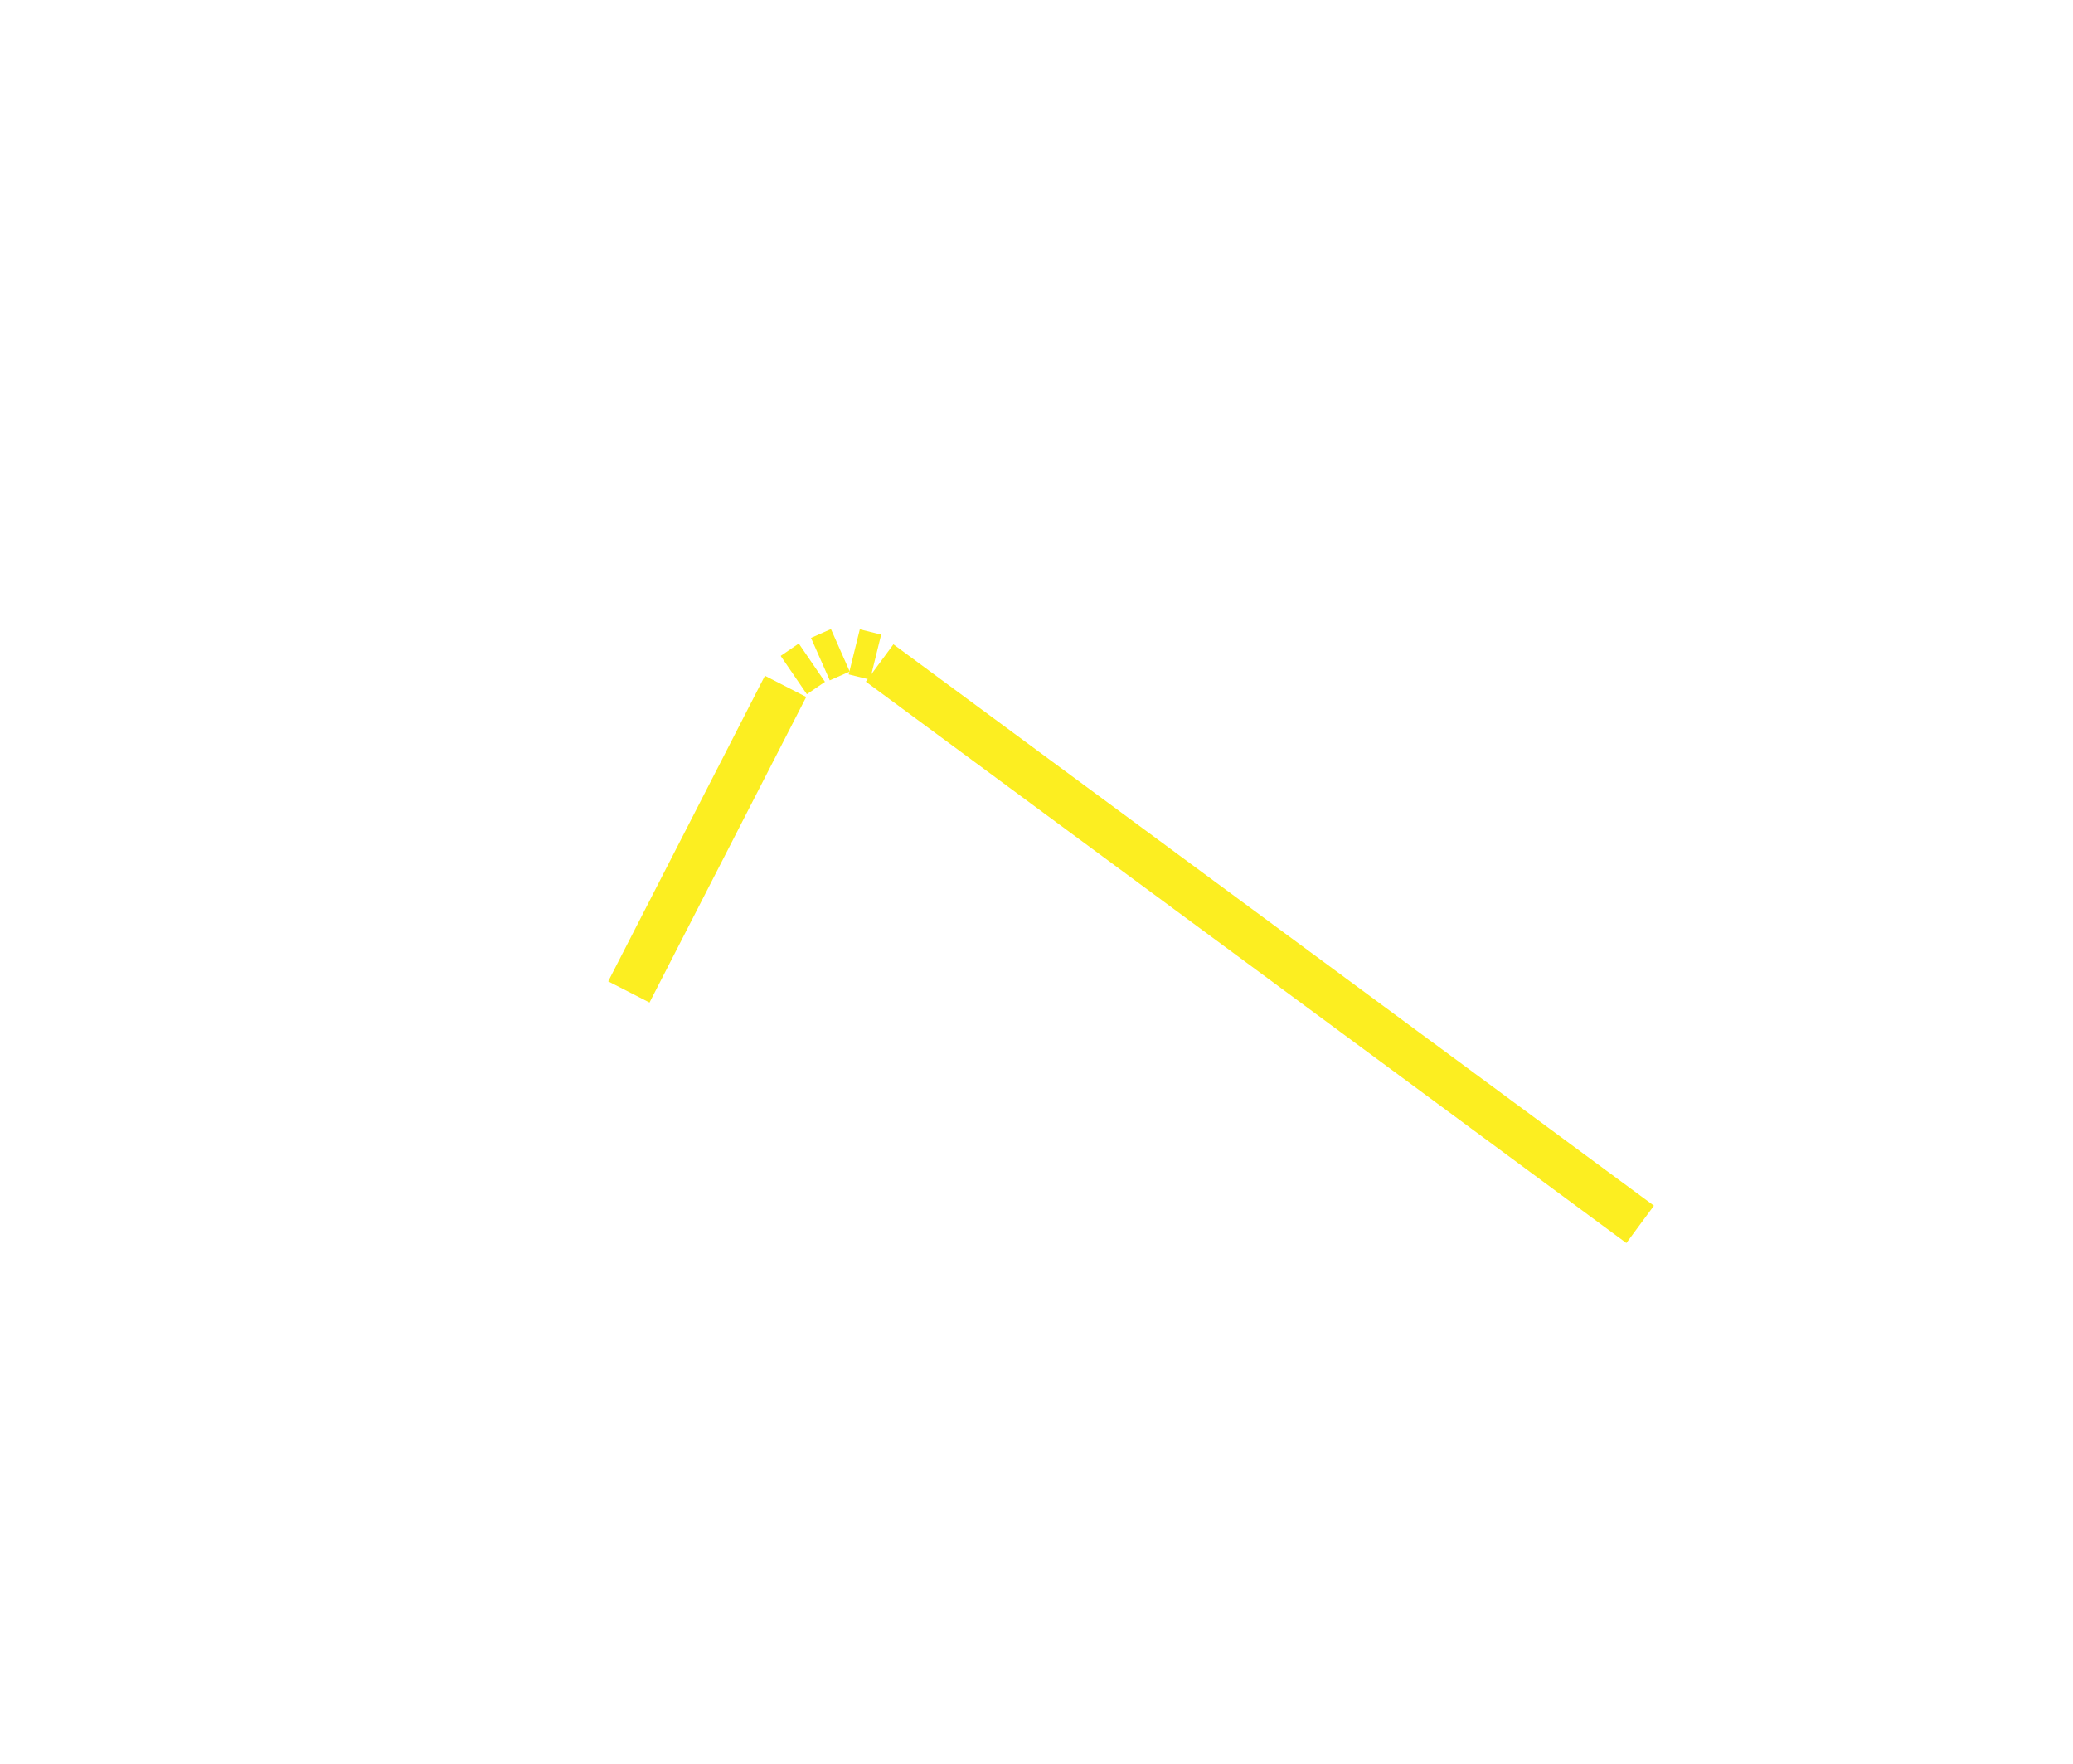
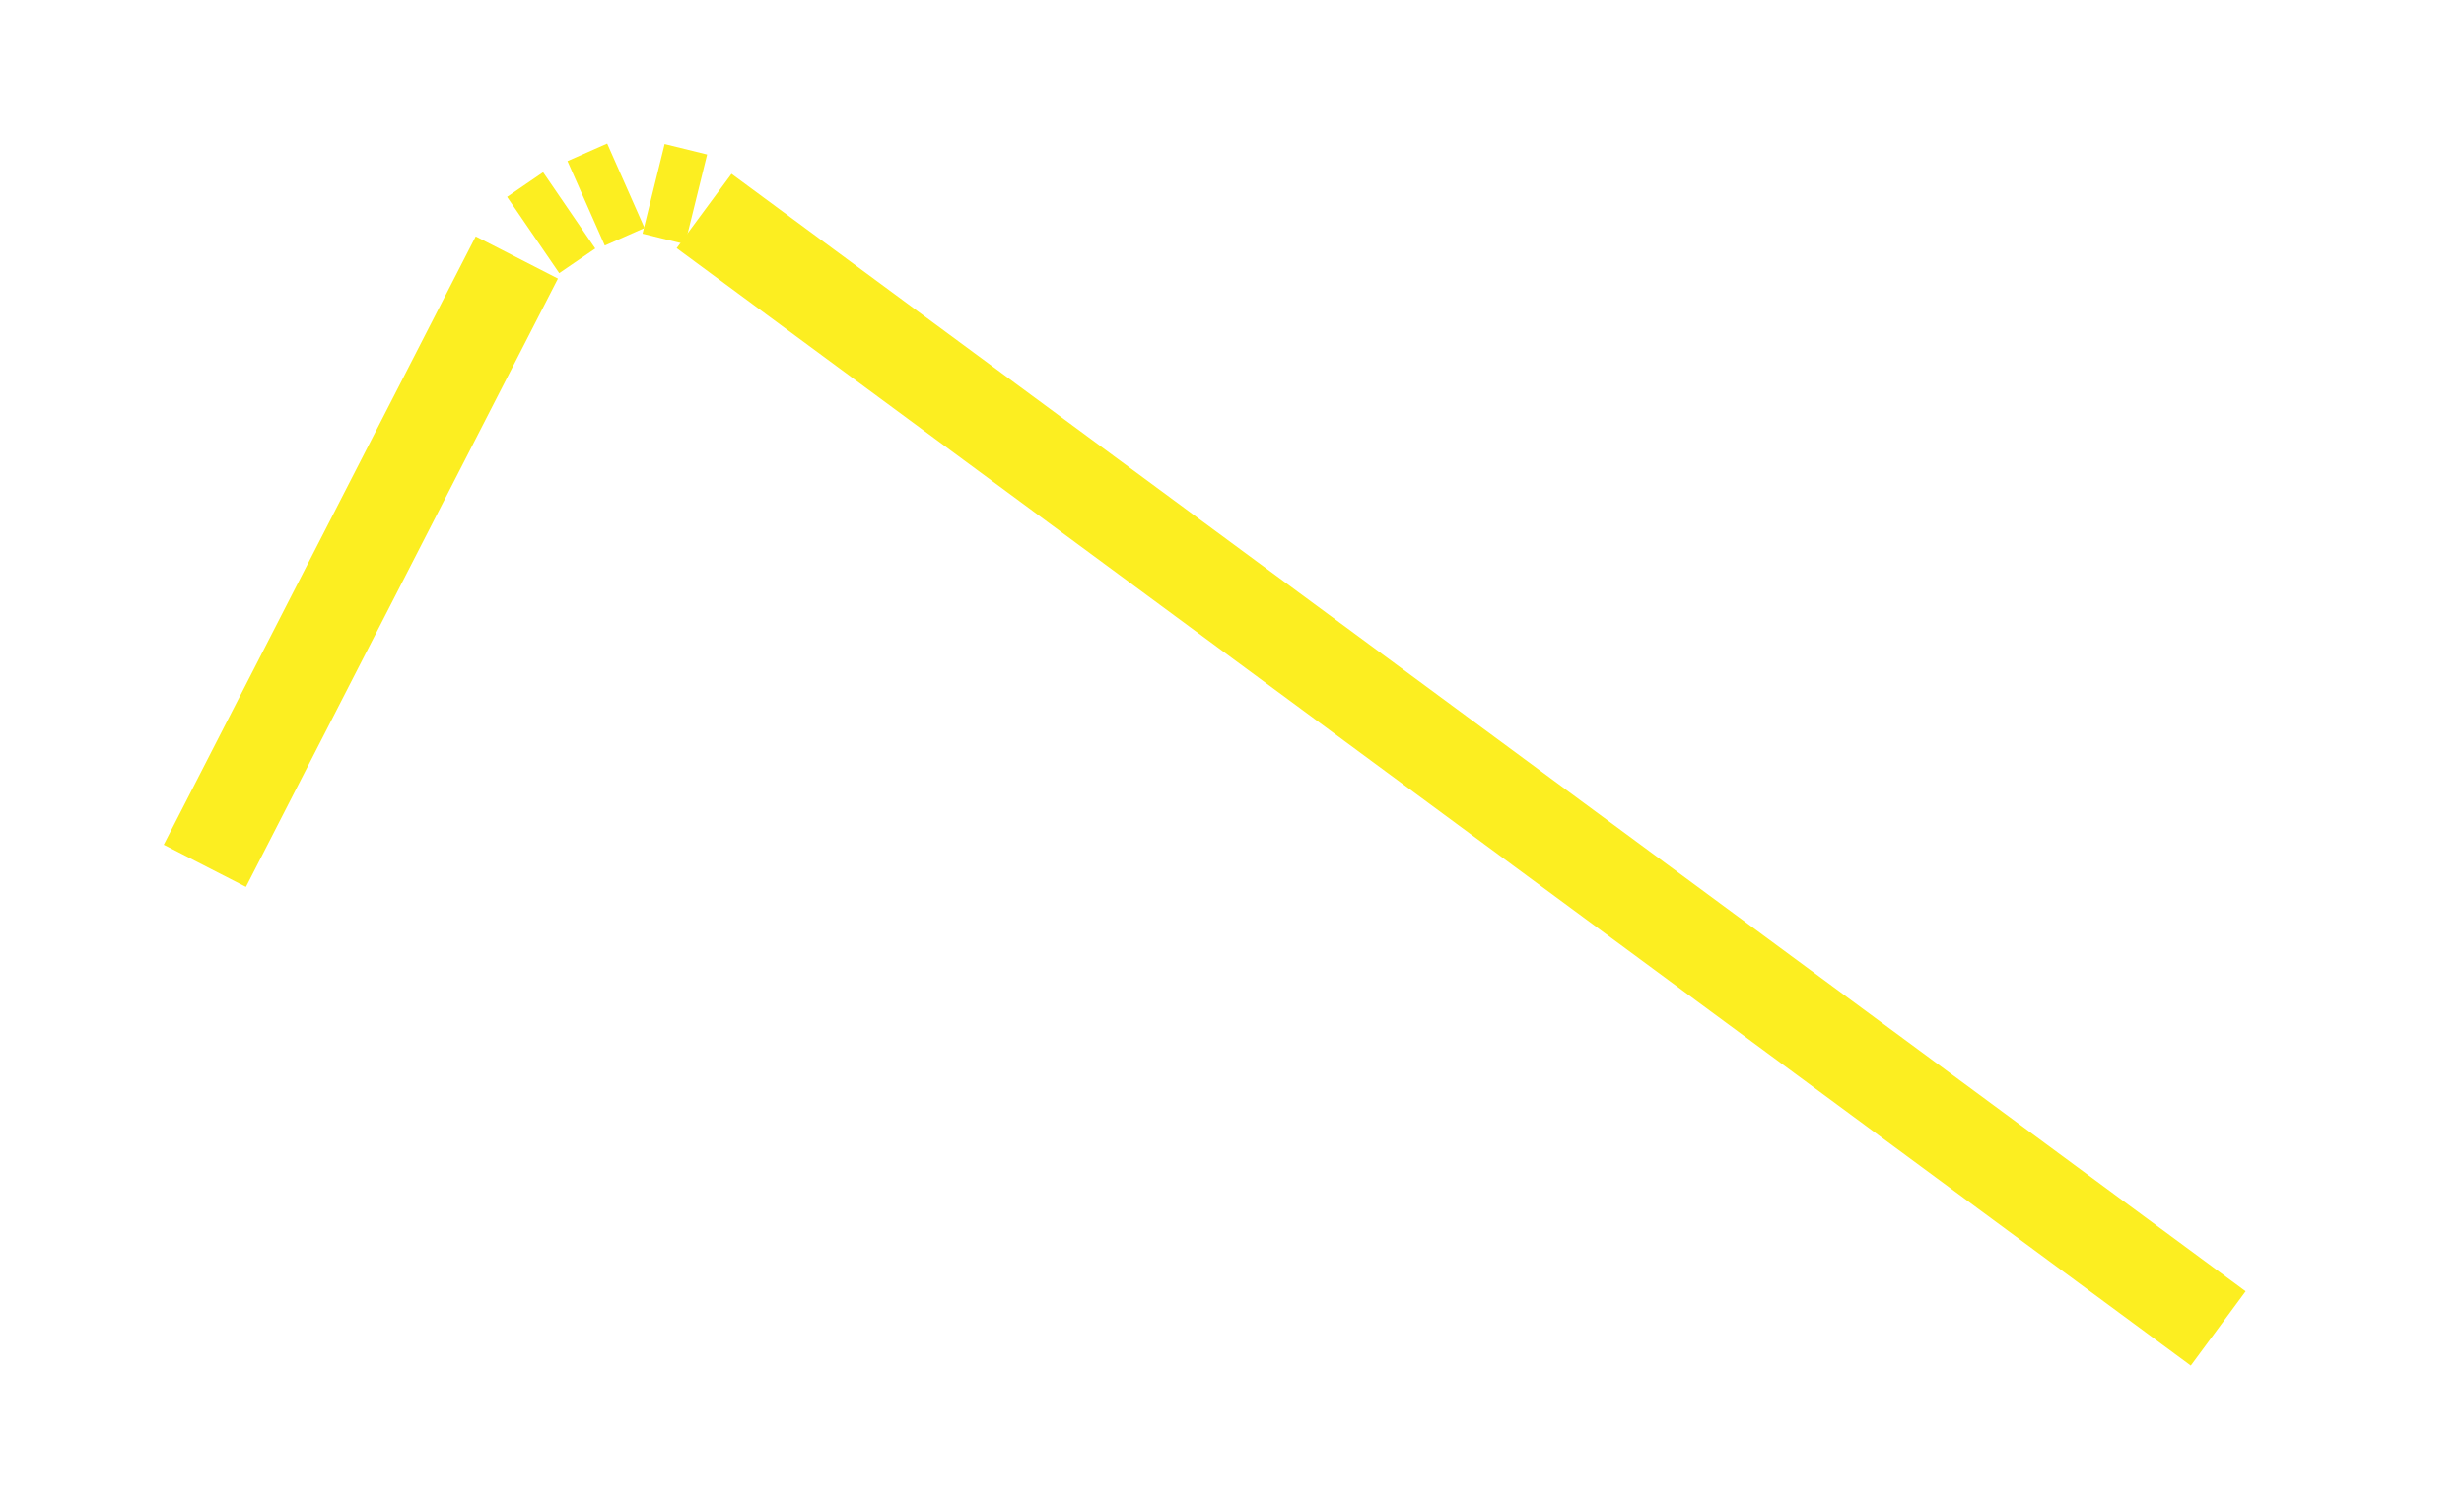
- <svg xmlns="http://www.w3.org/2000/svg" width="134" height="114" viewBox="0 0 134 114">
+ <svg xmlns="http://www.w3.org/2000/svg" width="80" height="49" viewBox="0 0 80 49">
  <defs>
    <style>.cls-1{fill:none;stroke:#fcee21;stroke-miterlimit:10;stroke-width:3px;}</style>
  </defs>
  <g id="Layer_1" data-name="Layer 1">
    <g id="sugerør">
-       <line class="cls-1" x1="106.02" y1="79.13" x2="56.86" y2="42.85" />
-       <line class="cls-1" x1="50.78" y1="44.36" x2="40.65" y2="64.11" />
-       <line class="cls-1" x1="51.31" y1="43.63" x2="52.48" y2="42.83" />
-       <line class="cls-1" x1="54.32" y1="42.03" x2="53.03" y2="42.6" />
-       <line class="cls-1" x1="56.6" y1="42.47" x2="55.22" y2="42.13" />
+       <line class="cls-1" x1="72.02" y1="43.13" x2="22.86" y2="6.85" />
+       <line class="cls-1" x1="16.78" y1="8.36" x2="6.65" y2="28.11" />
+       <line class="cls-1" x1="17.31" y1="7.63" x2="18.48" y2="6.83" />
+       <line class="cls-1" x1="20.32" y1="6.03" x2="19.03" y2="6.6" />
+       <line class="cls-1" x1="22.6" y1="6.47" x2="21.22" y2="6.13" />
    </g>
  </g>
</svg>
